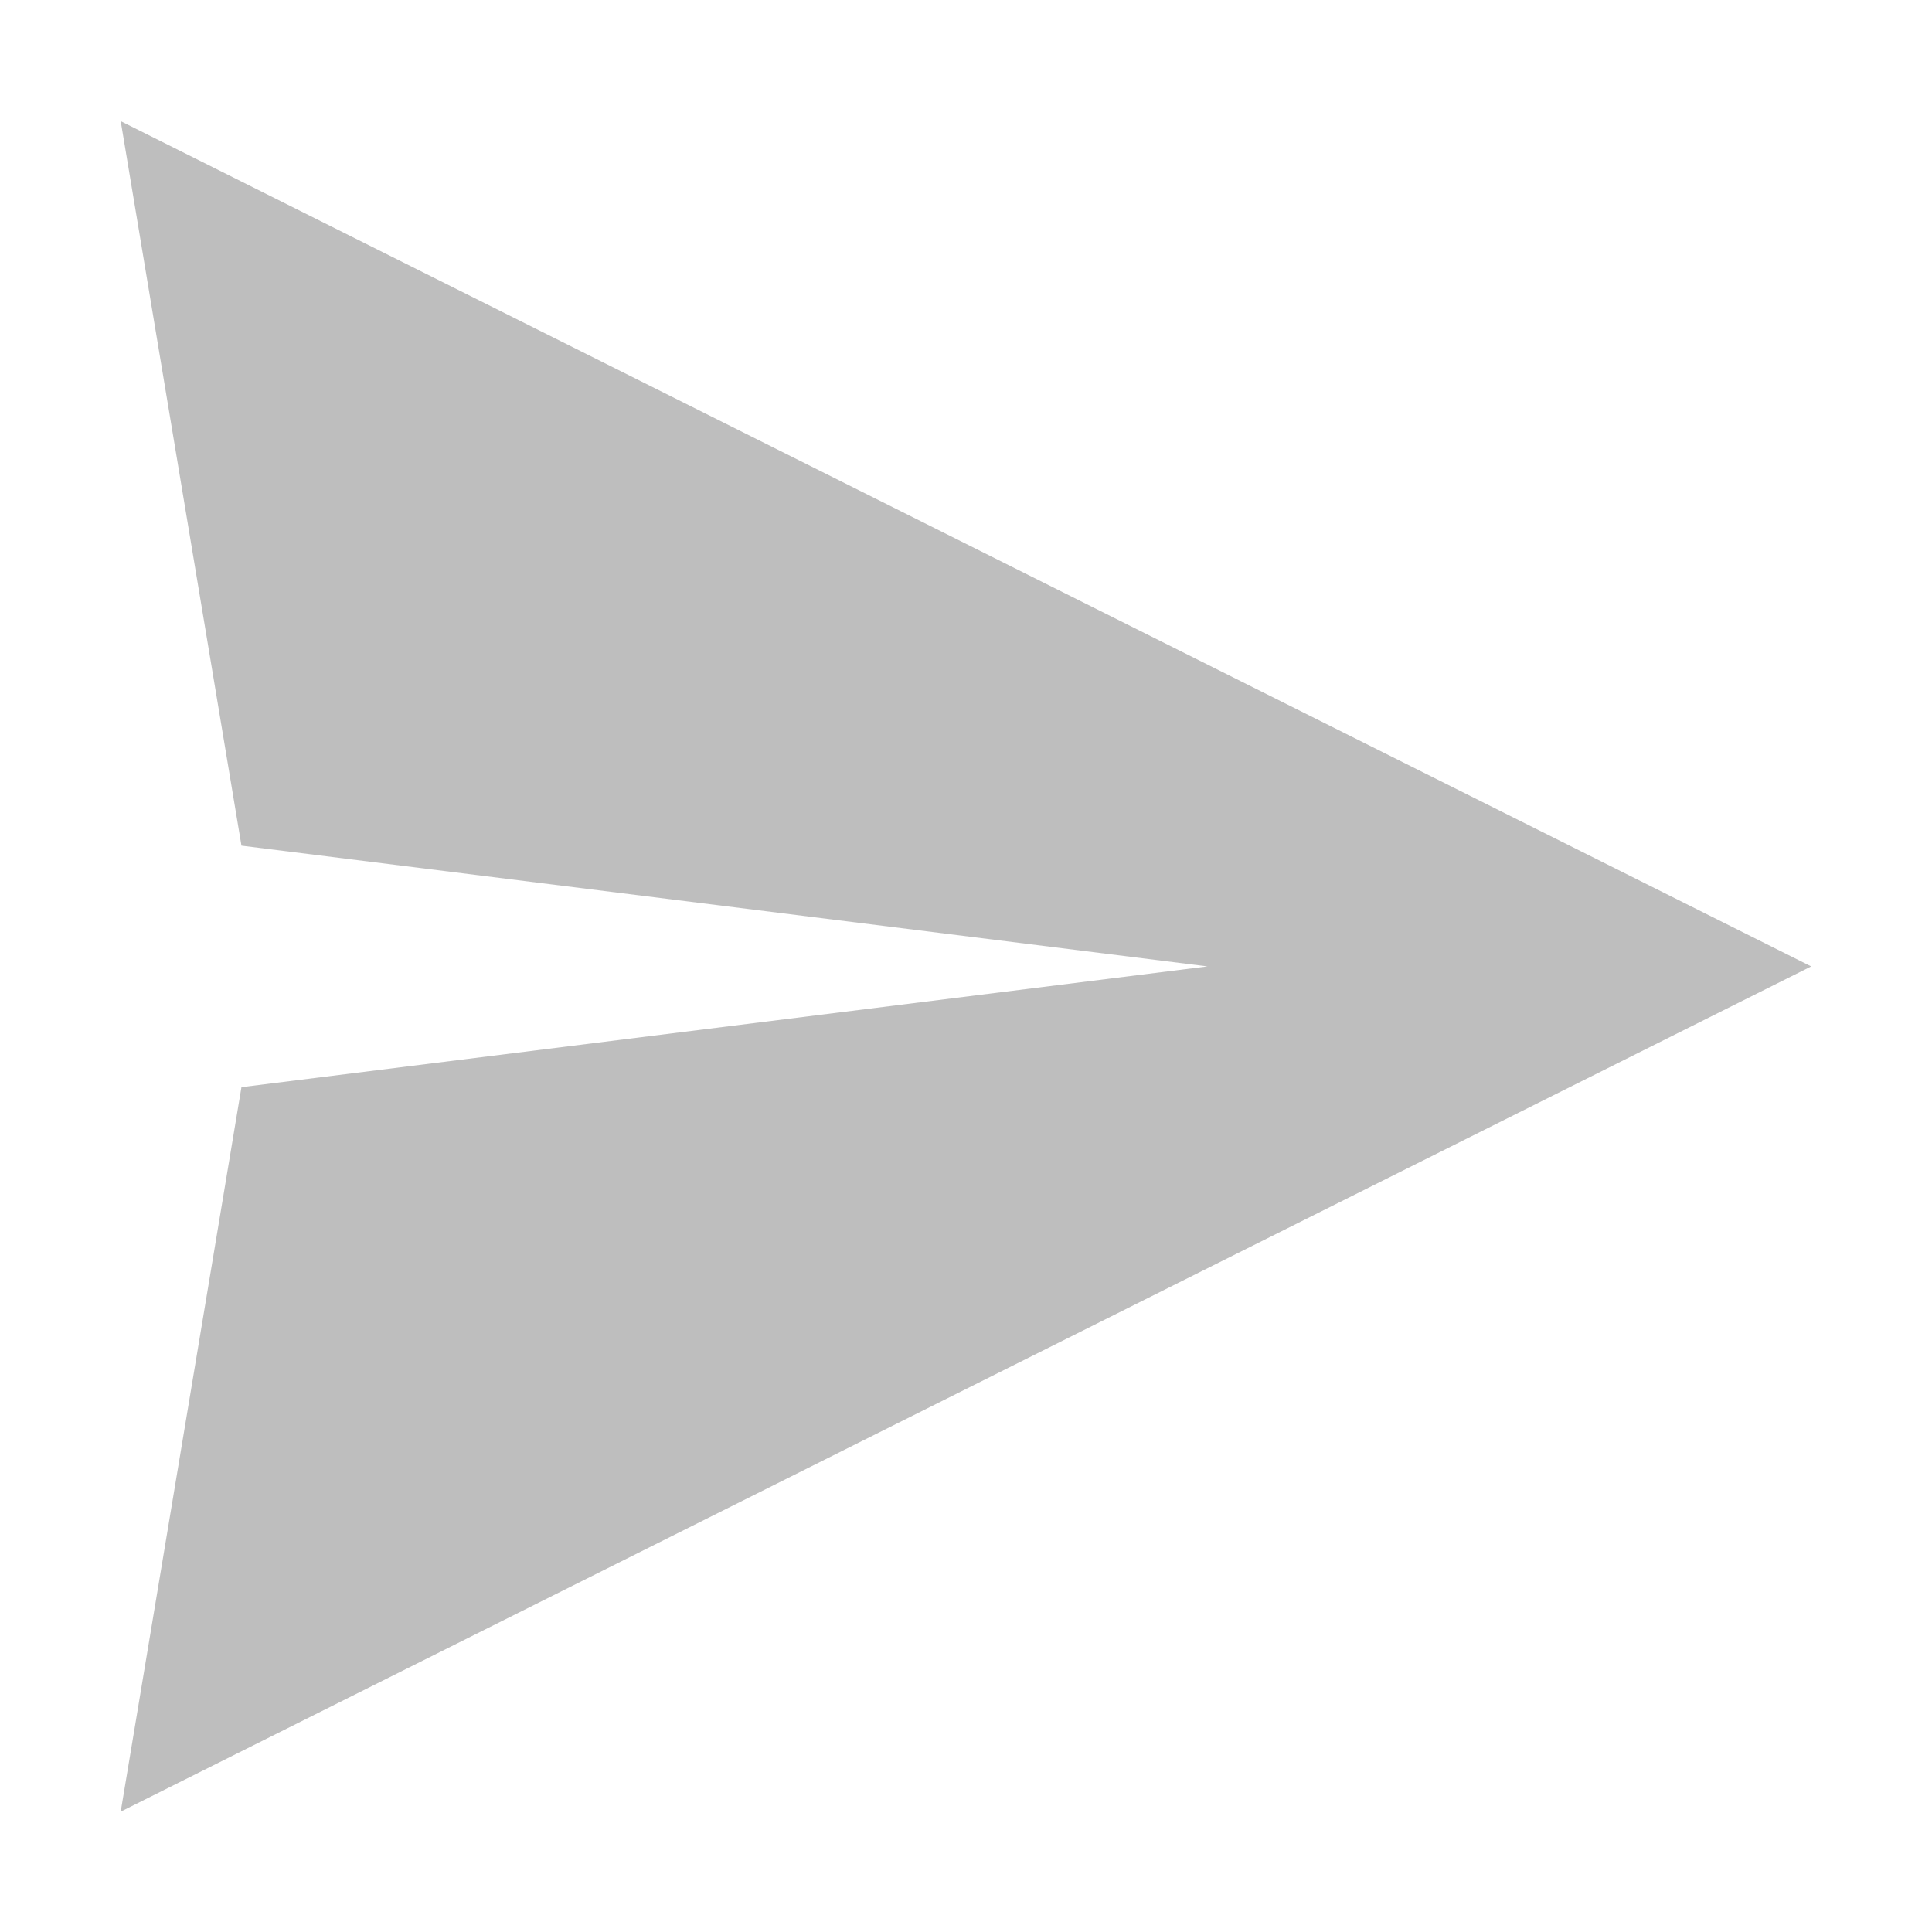
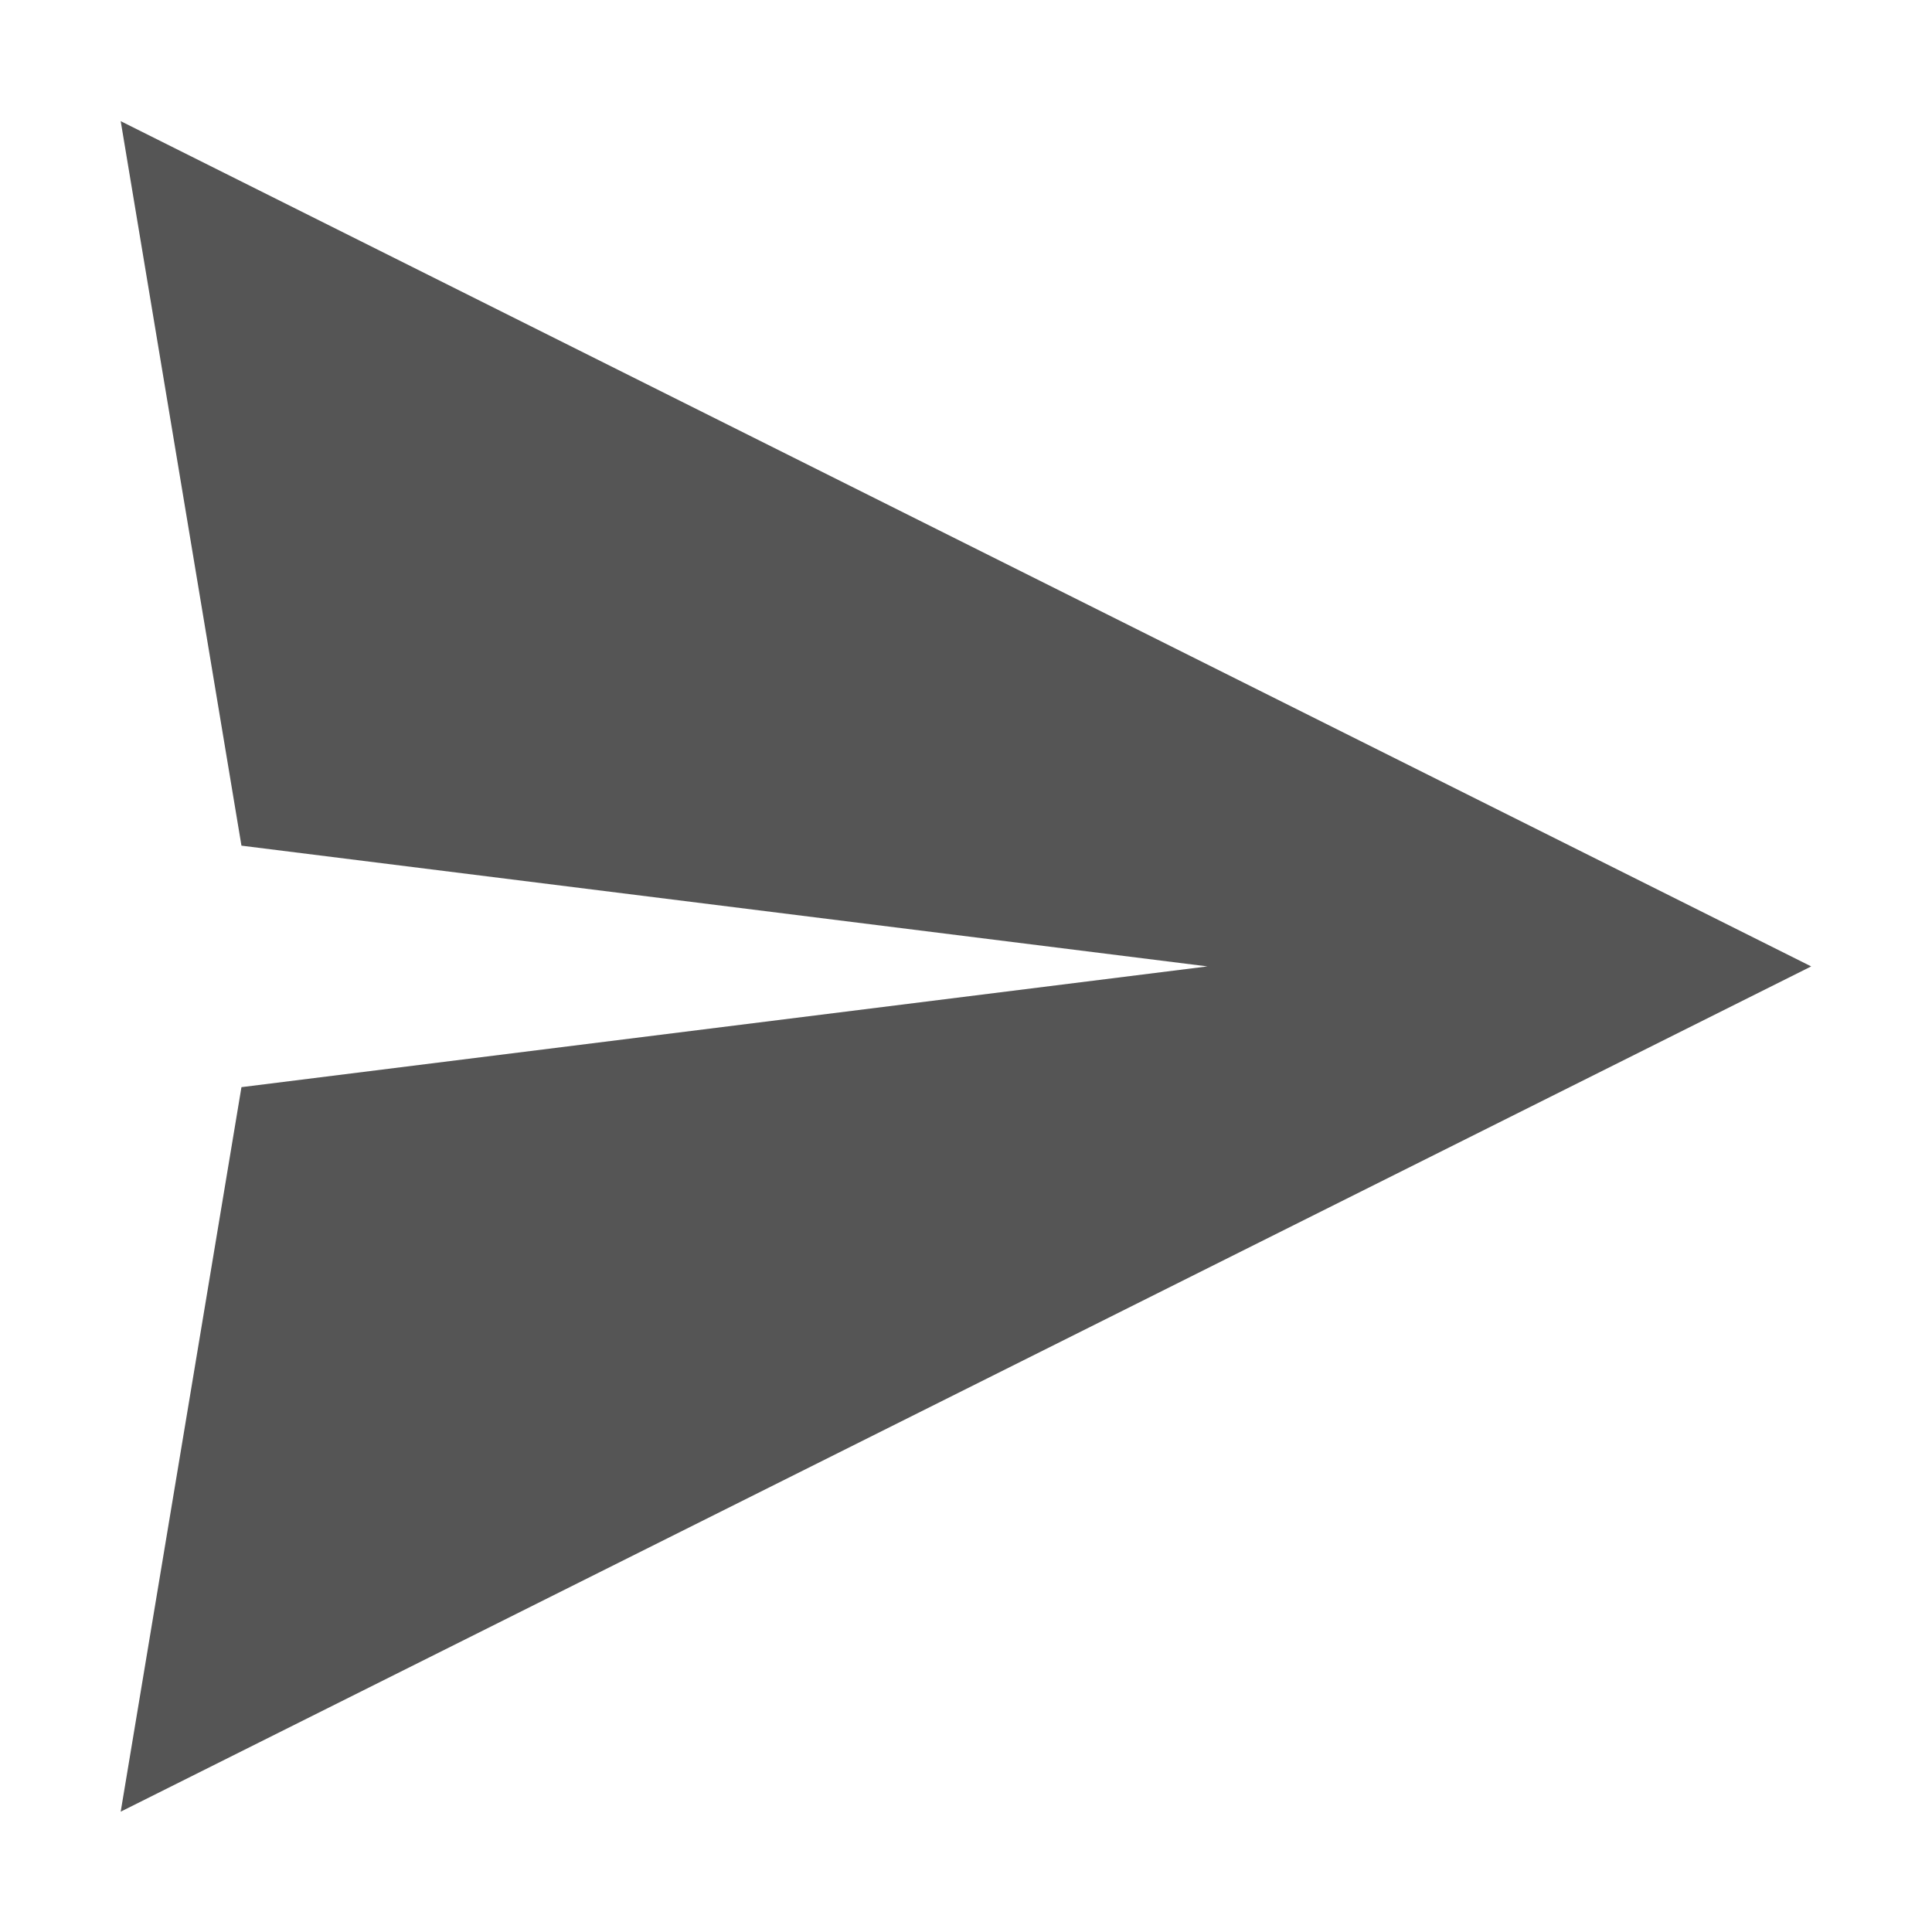
<svg xmlns="http://www.w3.org/2000/svg" xmlns:ns1="http://www.openswatchbook.org/uri/2009/osb" height="16" id="svg7384" style="enable-background:new" version="1.1" width="16">
  <defs id="defs7386">
    <linearGradient id="linearGradient5606" ns1:paint="solid">
      <stop id="stop5608" offset="0" style="stop-color:#000000;stop-opacity:1;" />
    </linearGradient>
    <filter color-interpolation-filters="sRGB" id="filter7554">
      <feBlend id="feBlend7556" in2="BackgroundImage" mode="darken" />
    </filter>
  </defs>
  <g id="layer9" style="display:inline" transform="translate(-445.0004,19.00336)" />
  <g id="layer10" style="display:inline;filter:url(#filter7554)" transform="translate(-445.0004,19.00336)" />
  <g id="layer1" style="display:inline" transform="translate(-204.0002,-597.9966)" />
  <g id="layer14" style="display:inline" transform="translate(-445.0004,19.00336)" />
  <g id="layer15" style="display:inline" transform="translate(-445.0004,19.00336)" />
  <g id="g71291" style="display:inline" transform="translate(-445.0004,19.00336)" />
  <g id="layer2" style="display:inline" transform="translate(-204.0002,-447.9966)" />
  <g id="g6058" style="display:inline" transform="translate(-204.0002,-447.9966)" />
  <g id="layer12" style="display:inline" transform="translate(-445.0004,19.00336)">
-     <path d="m 446,-18 1,6 8,1 -8,1 -1,6 14,-7 z" id="path6822" style="fill:#bebebe;fill-opacity:1;stroke:none" />
+     <path d="m 446,-18 1,6 8,1 -8,1 -1,6 14,-7 z" id="path6822" style="fill:#555555;fill-opacity:1;stroke:none" />
  </g>
</svg>
